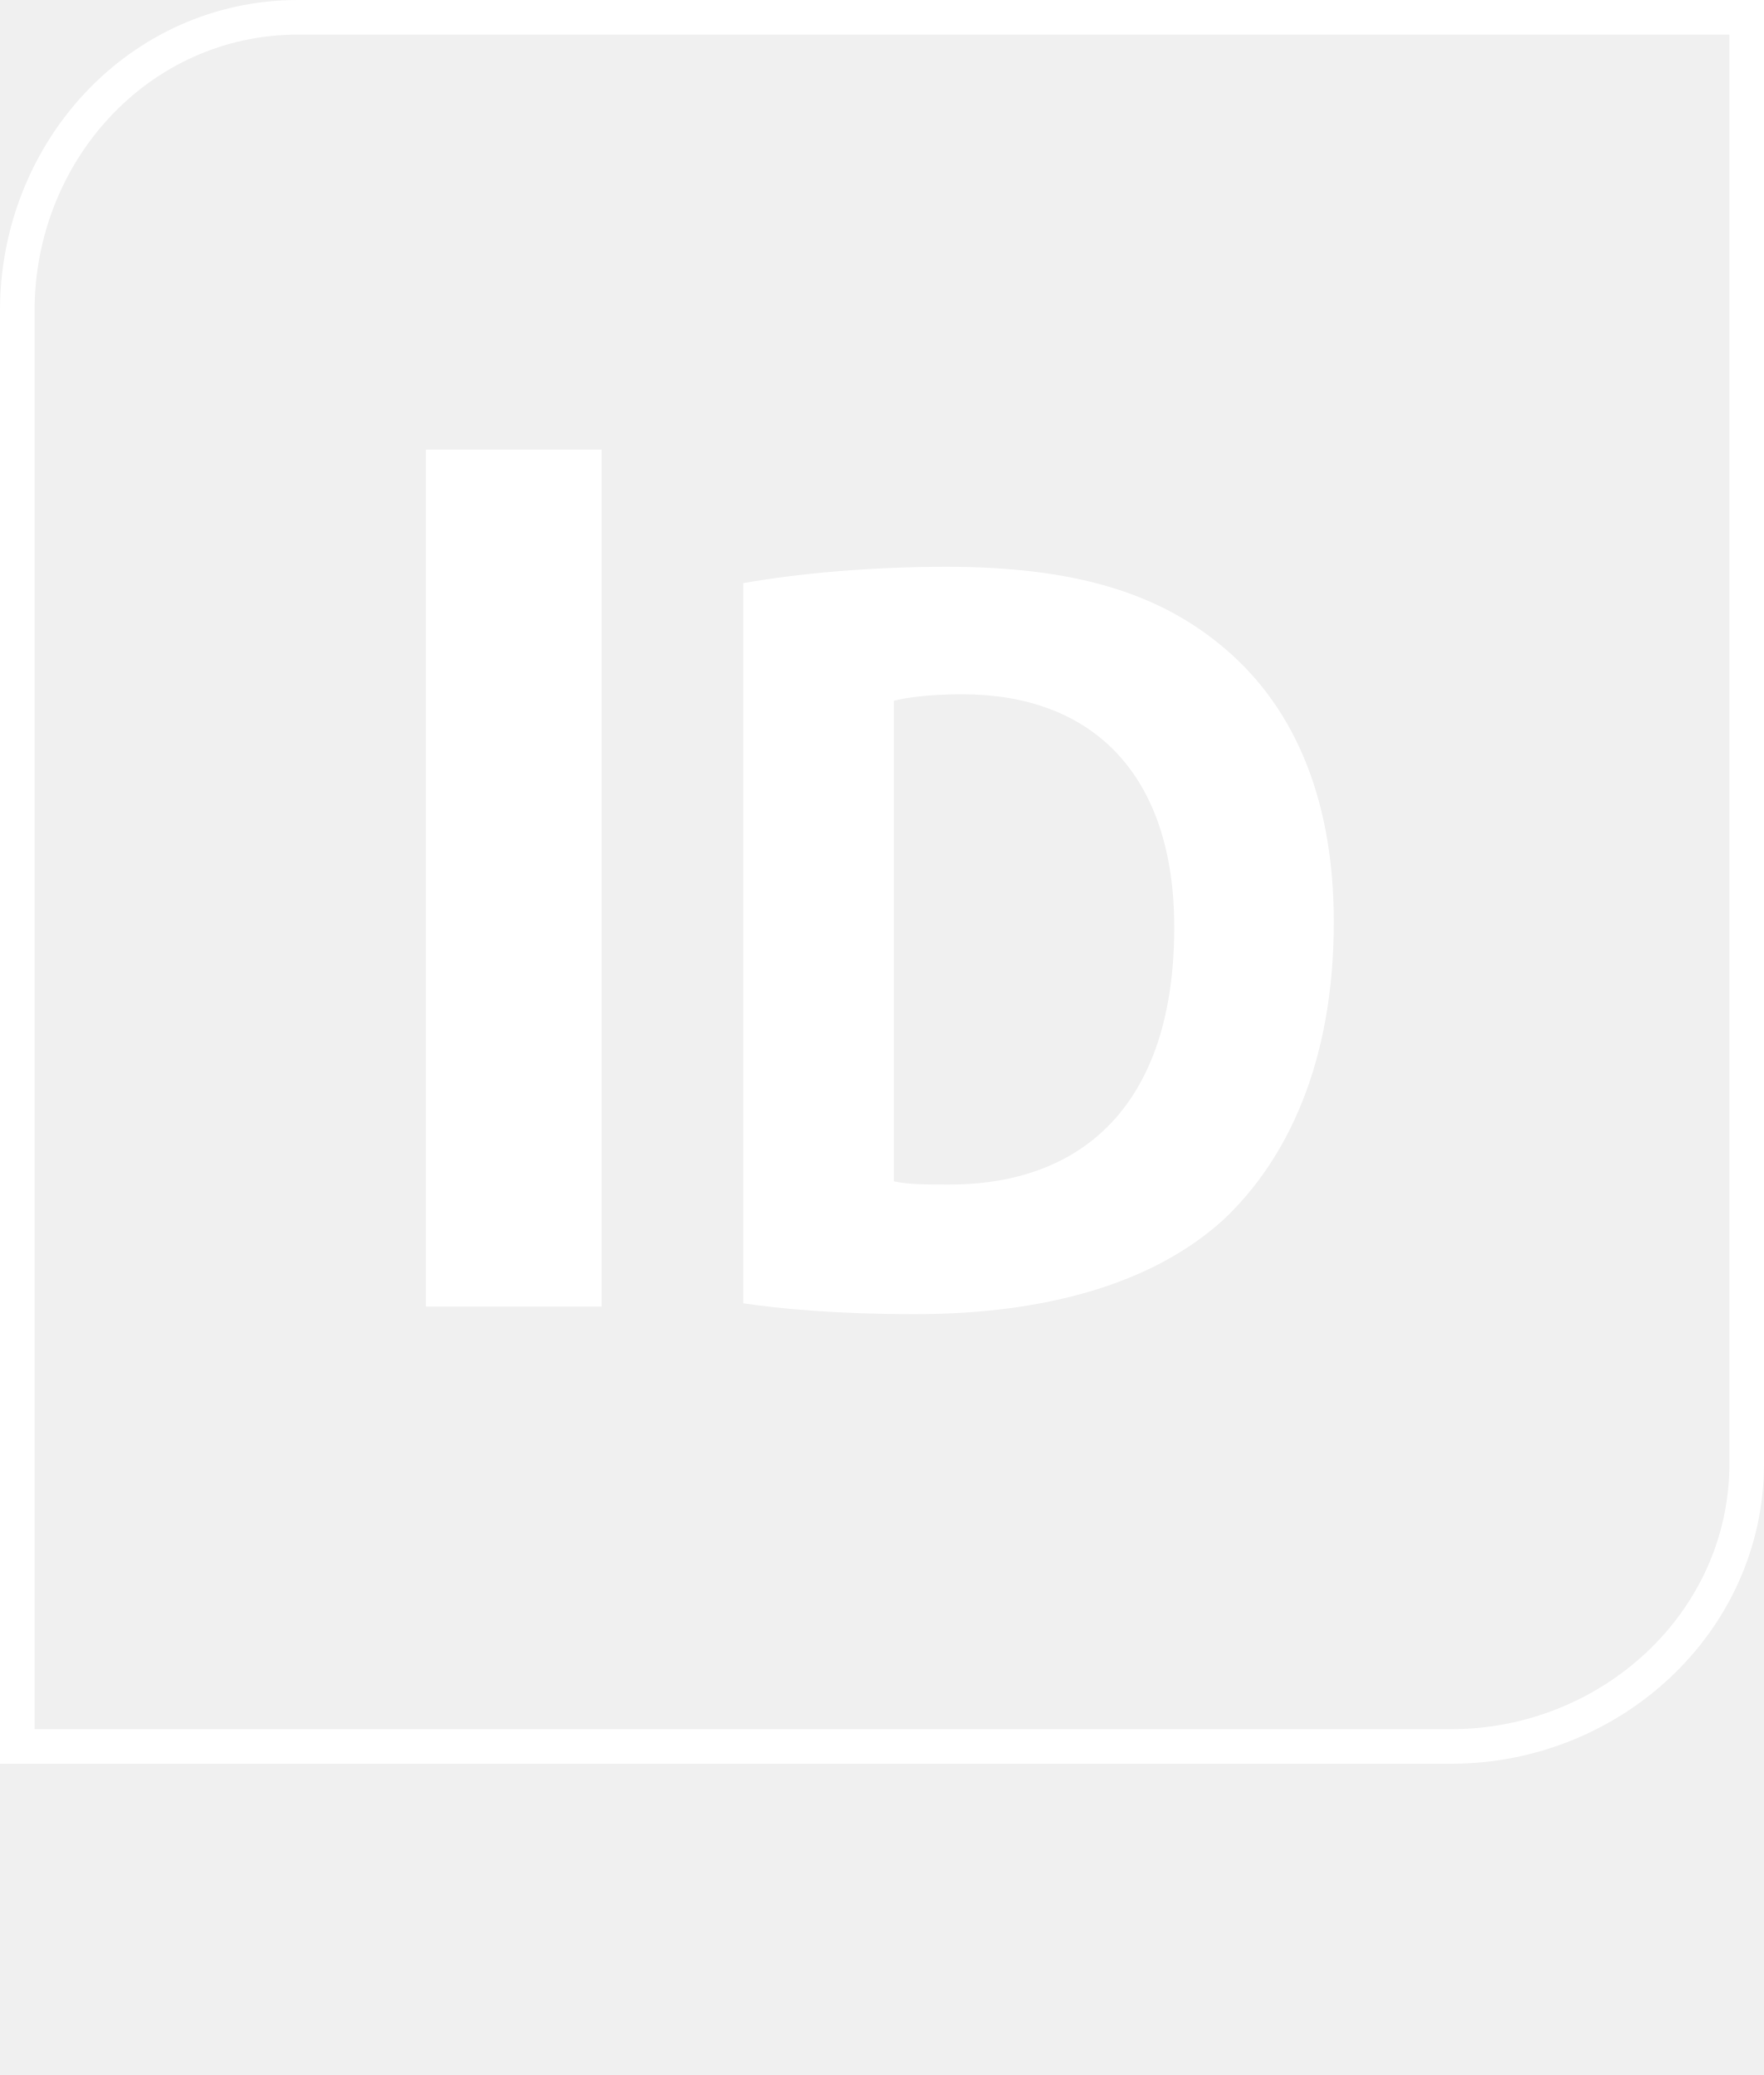
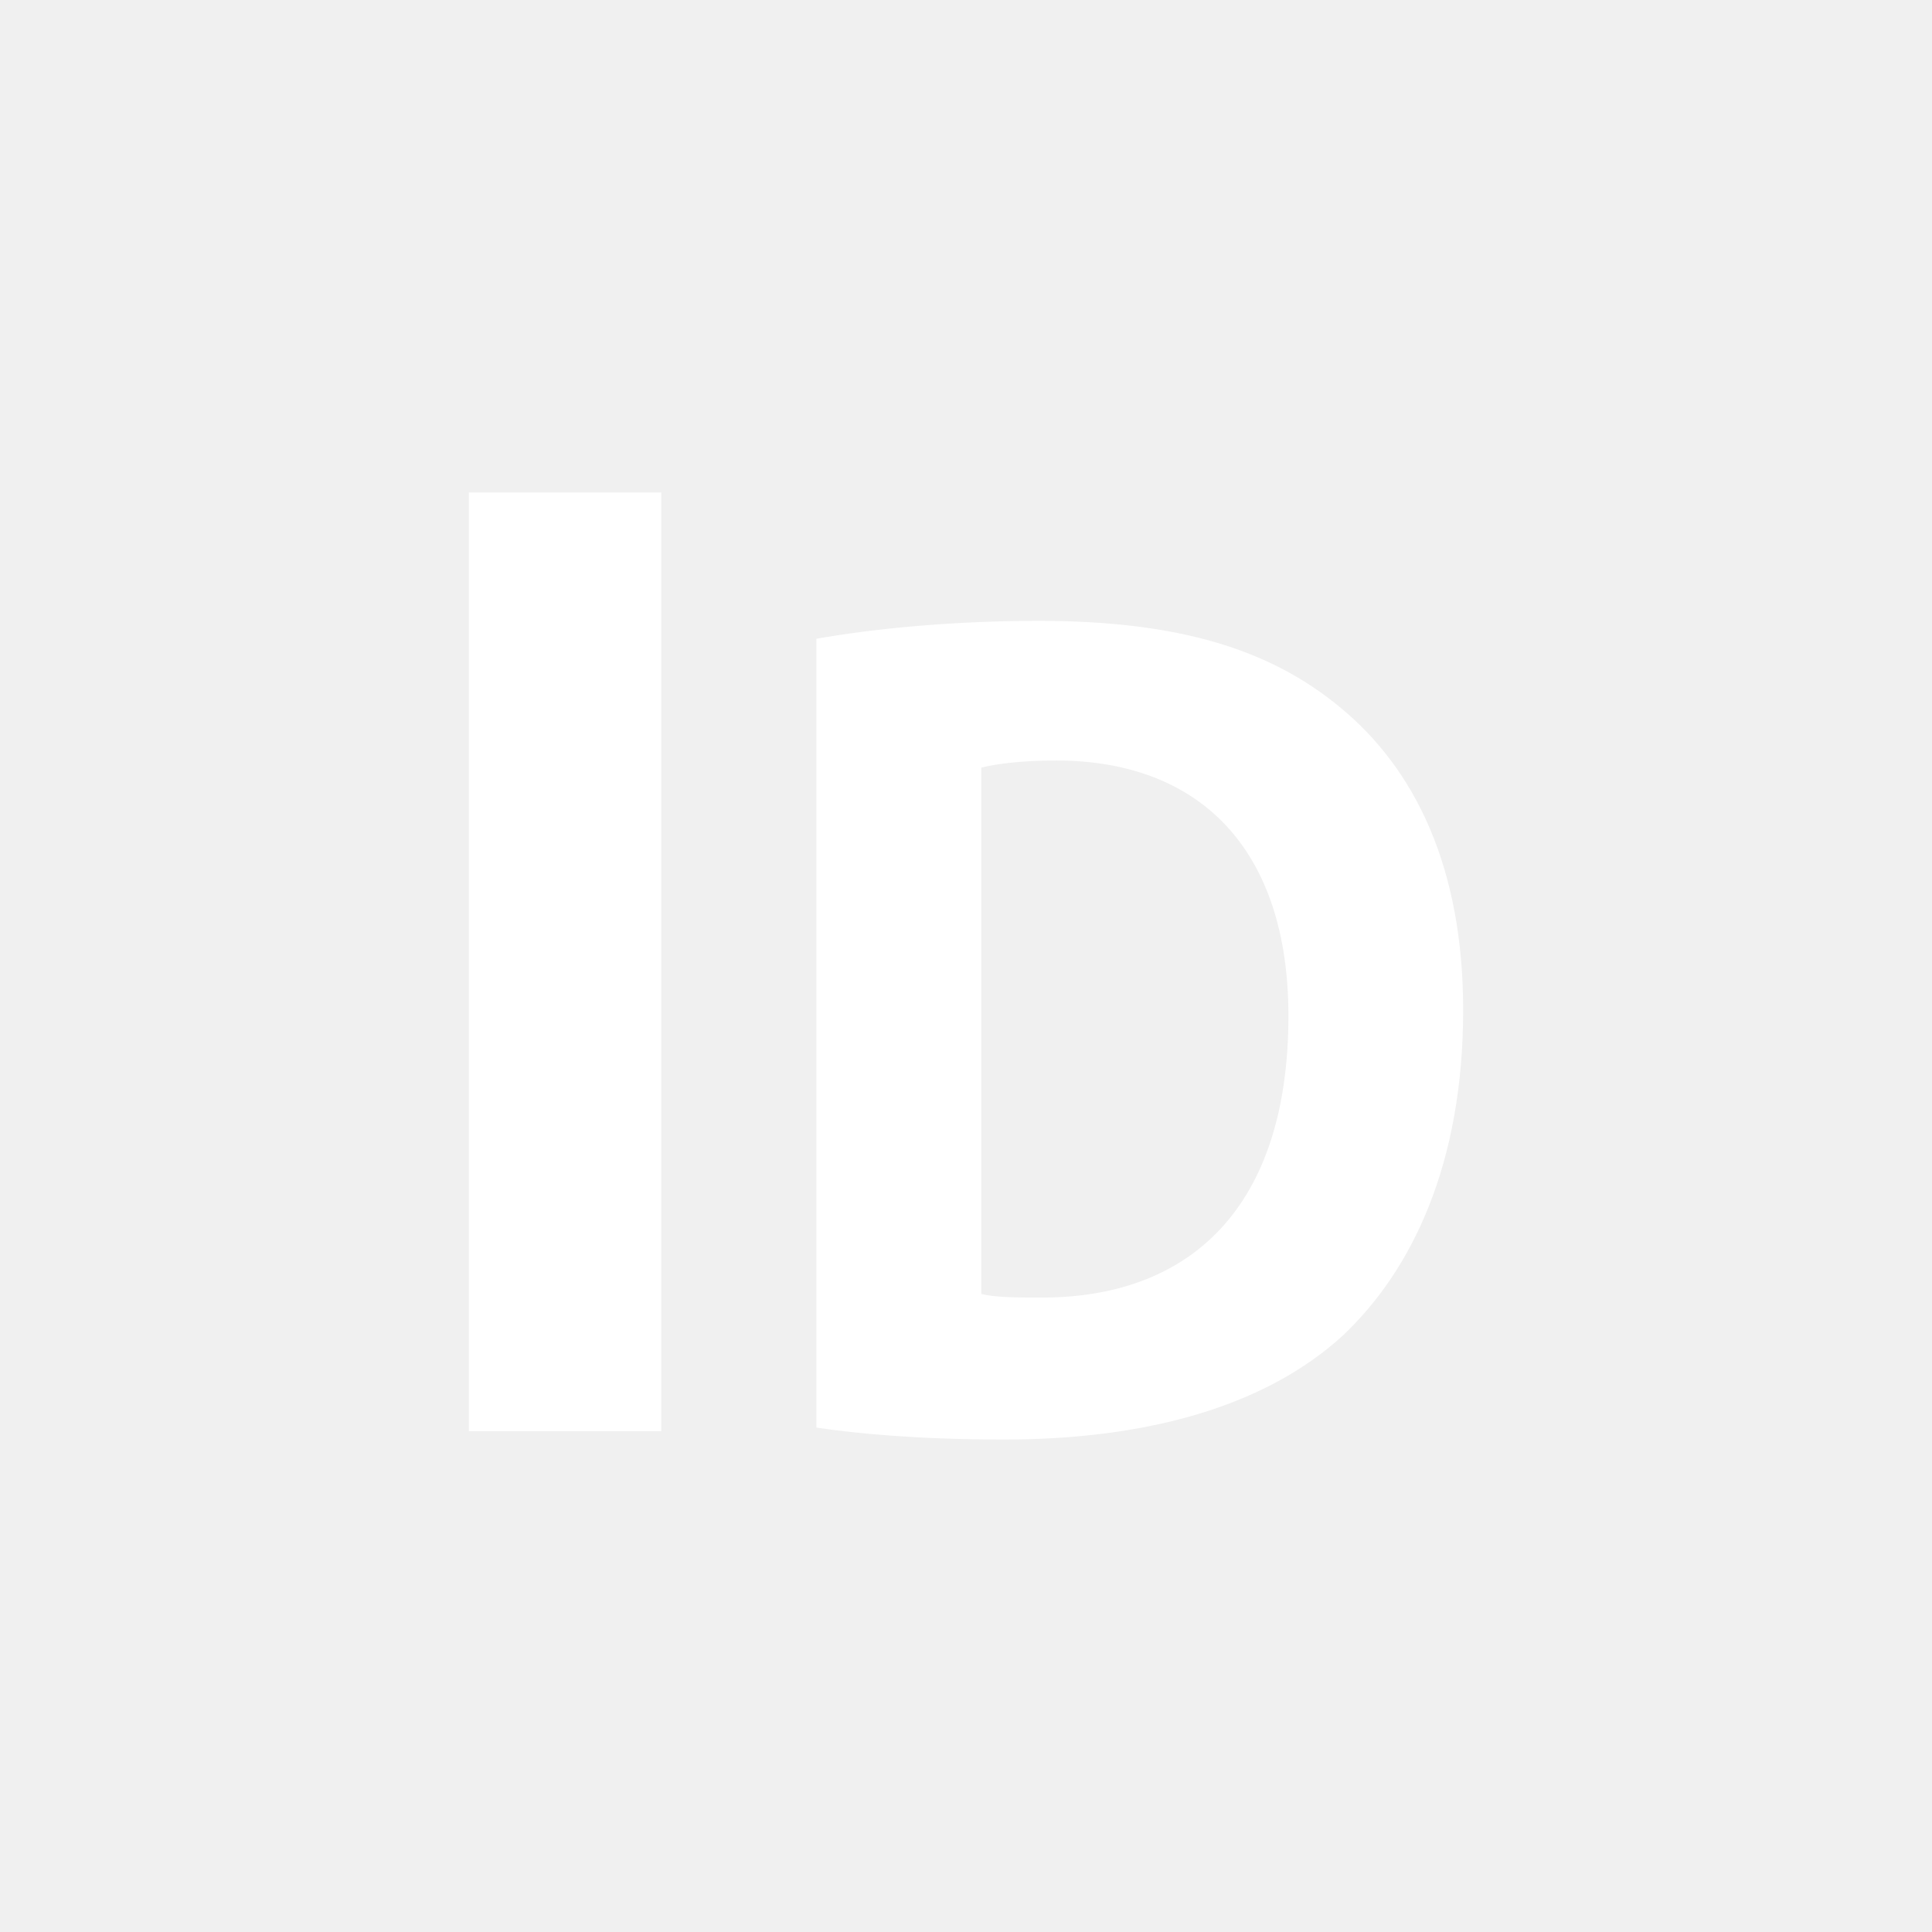
- <svg xmlns="http://www.w3.org/2000/svg" version="1.1" id="Layer_1" x="0px" y="0px" width="153px" height="180px" viewBox="0 0 153 180" enable-background="new 0 0 153 180" xml:space="preserve">
+ <svg xmlns="http://www.w3.org/2000/svg" version="1.1" id="Layer_1" x="0px" y="0px" width="153px" height="153px" viewBox="0 0 153 153" enable-background="new 0 0 153 153" xml:space="preserve">
  <g>
    <g>
-       <polygon fill="#FFFFFF" points="52.181,39 52.181,113.341 36.943,113.341 36.943,39   " />
-       <path fill="#FFFFFF" d="M77.527,102.471c1.117,0.286,3.007,0.286,4.556,0.286c11.944,0.095,19.765-7.091,19.765-22.308    c0-13.229-7.048-20.223-18.392-20.223c-2.835,0-4.812,0.281-5.929,0.564V102.471L77.527,102.471z M64.467,50.585    c4.813-0.851,11.086-1.418,17.616-1.418c11.084,0,18.306,2.27,23.806,6.806c6.012,4.912,9.797,12.758,9.797,24.005    c0,12.191-4.039,20.604-9.541,25.799C100.04,111.354,90.674,114,79.333,114c-6.788,0-11.686-0.473-14.866-0.943V50.585    L64.467,50.585z" />
+       <polygon fill="#FFFFFF" points="52.367,39 52.367,113.341 37.129,113.341 37.129,39   " />
+       <path fill="#FFFFFF" d="M77.713,102.471c1.117,0.286,3.007,0.286,4.556,0.286c11.944,0.095,19.765-7.091,19.765-22.308    c0-13.229-7.048-20.223-18.392-20.223c-2.835,0-4.812,0.281-5.929,0.564V102.471L77.713,102.471z M64.652,50.585    c4.813-0.851,11.087-1.418,17.616-1.418c11.084,0,18.306,2.27,23.806,6.806c6.012,4.912,9.797,12.758,9.797,24.005    c0,12.191-4.039,20.604-9.541,25.799C100.226,111.354,90.859,114,79.519,114c-6.788,0-11.686-0.473-14.866-0.943V50.585    L64.652,50.585z" />
    </g>
-     <path fill="none" stroke="#FFFFFF" stroke-width="3" stroke-miterlimit="10" d="M151.5,1.5v125.451   c0,13.808-11.822,24.549-25.629,24.549H1.5V26.951C1.5,13.145,12.063,1.5,25.871,1.5H151.5z" />
  </g>
</svg>
